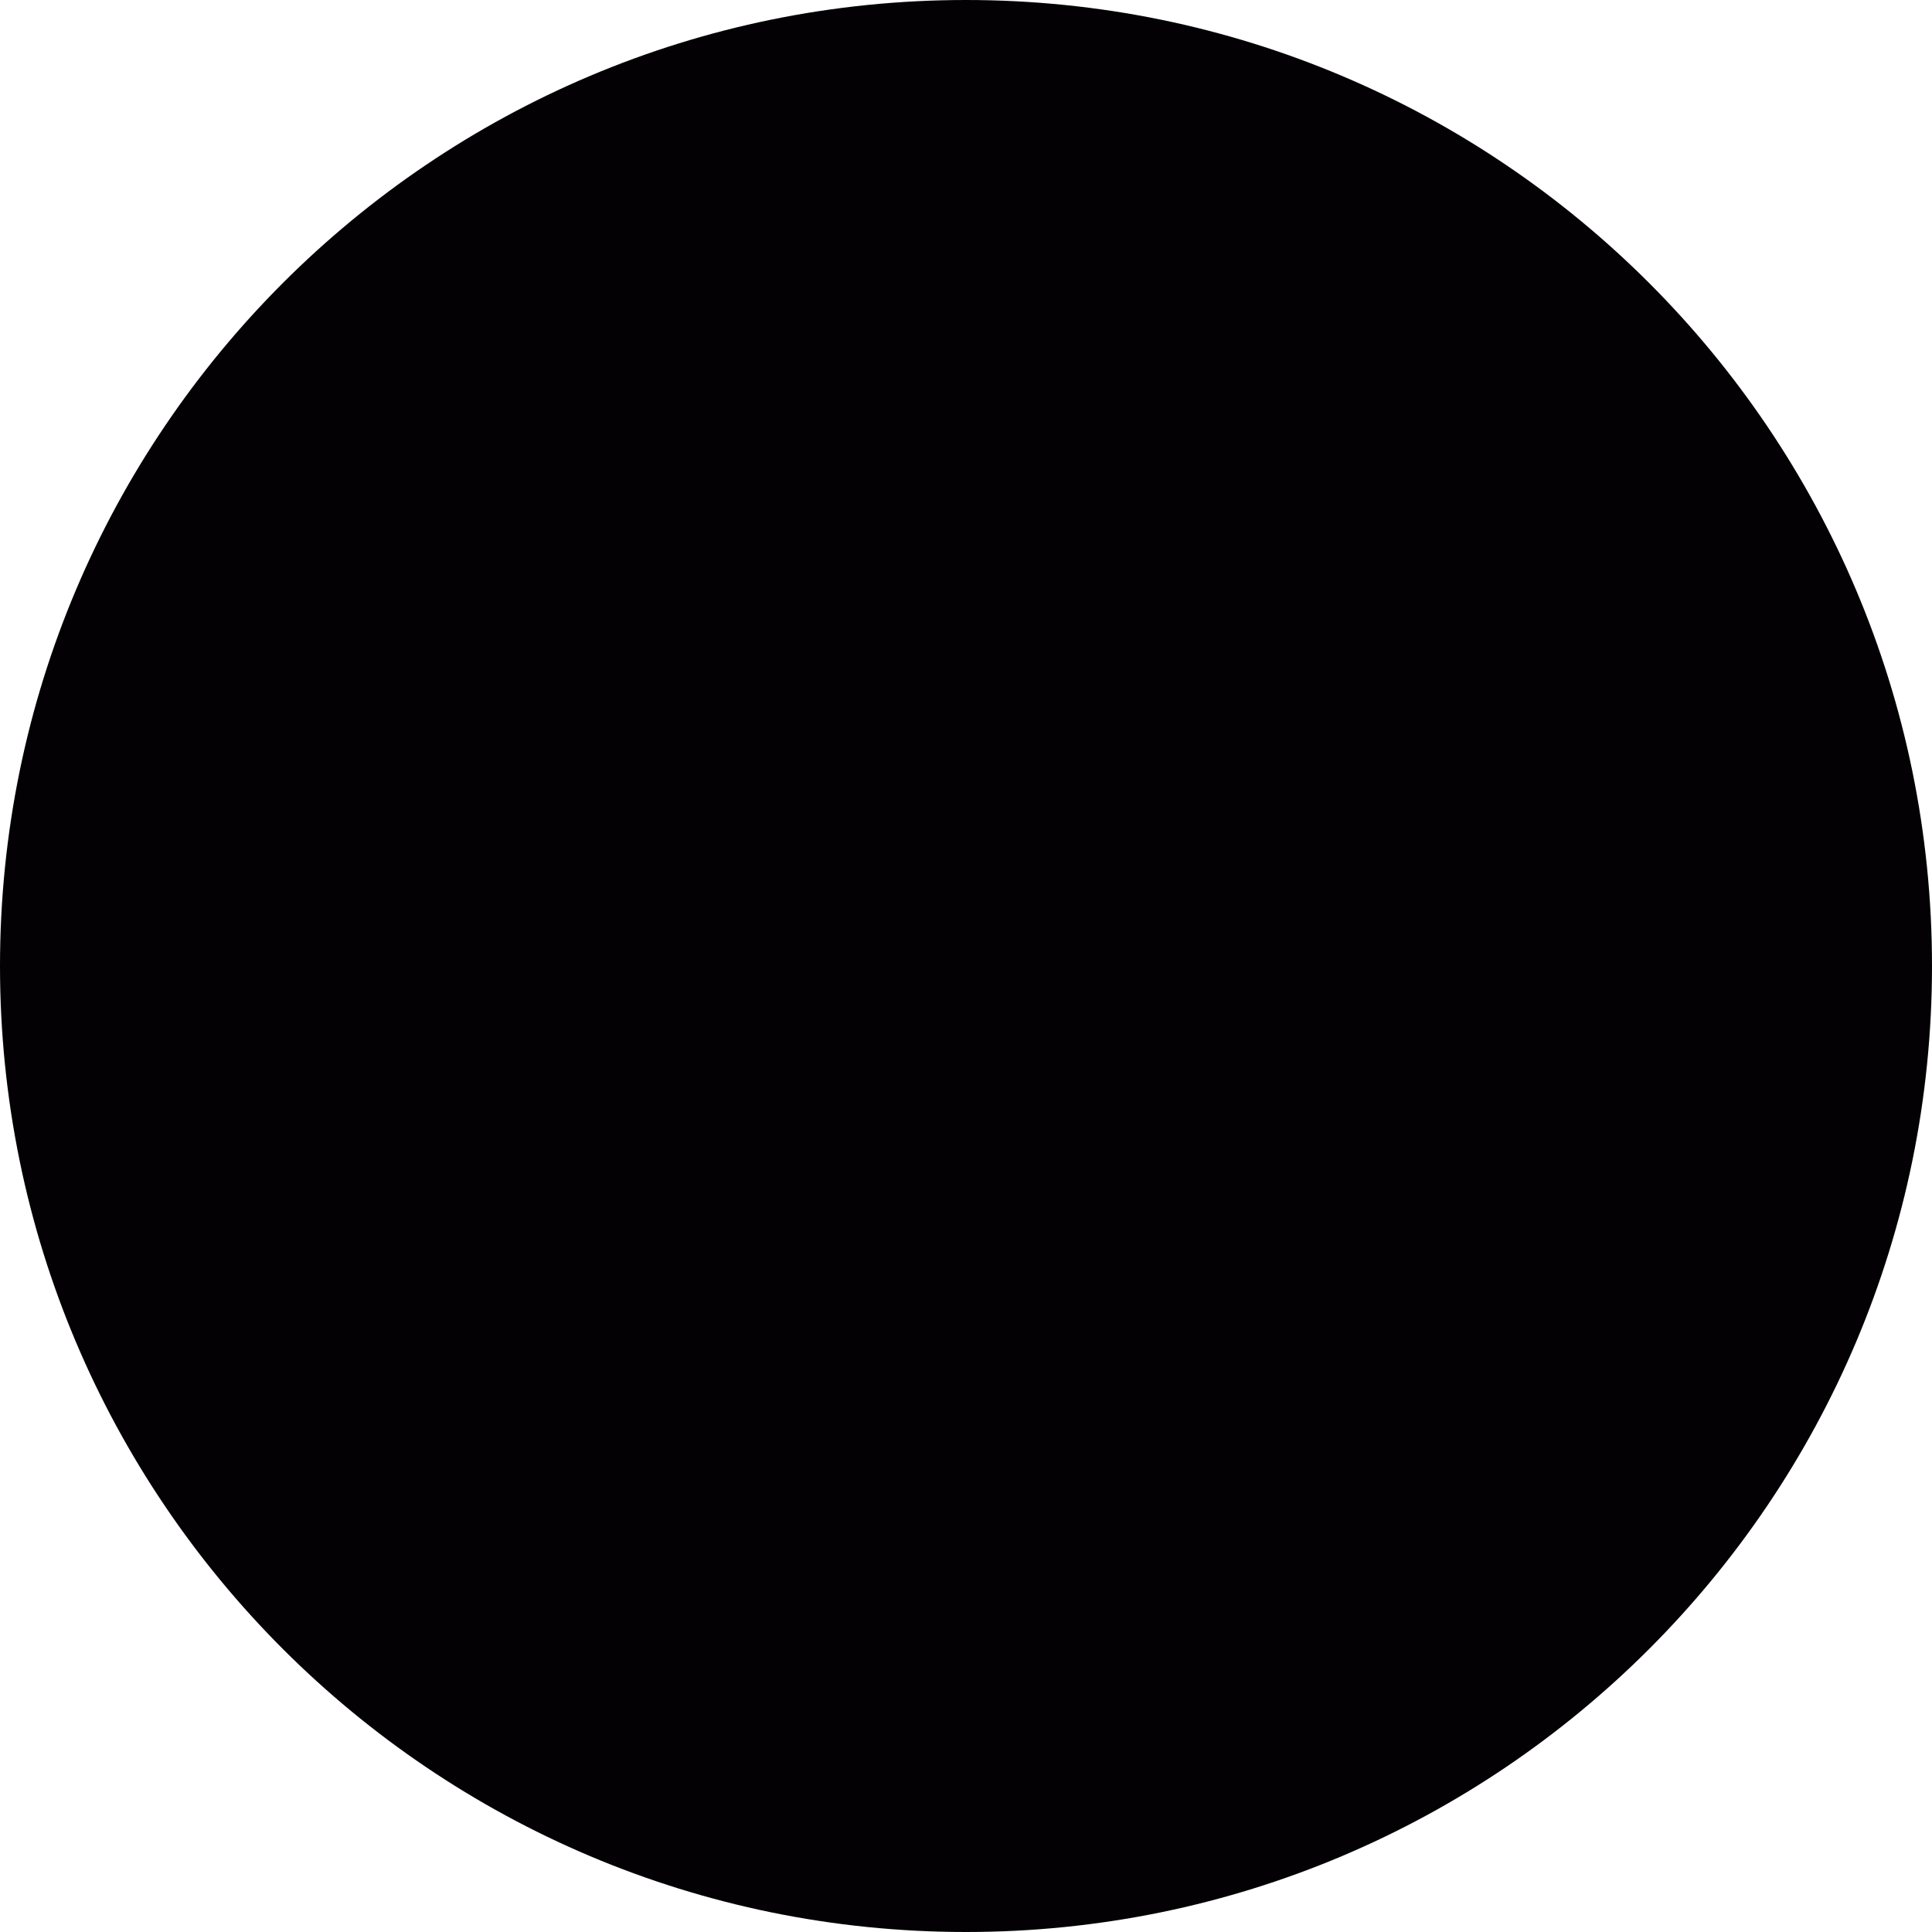
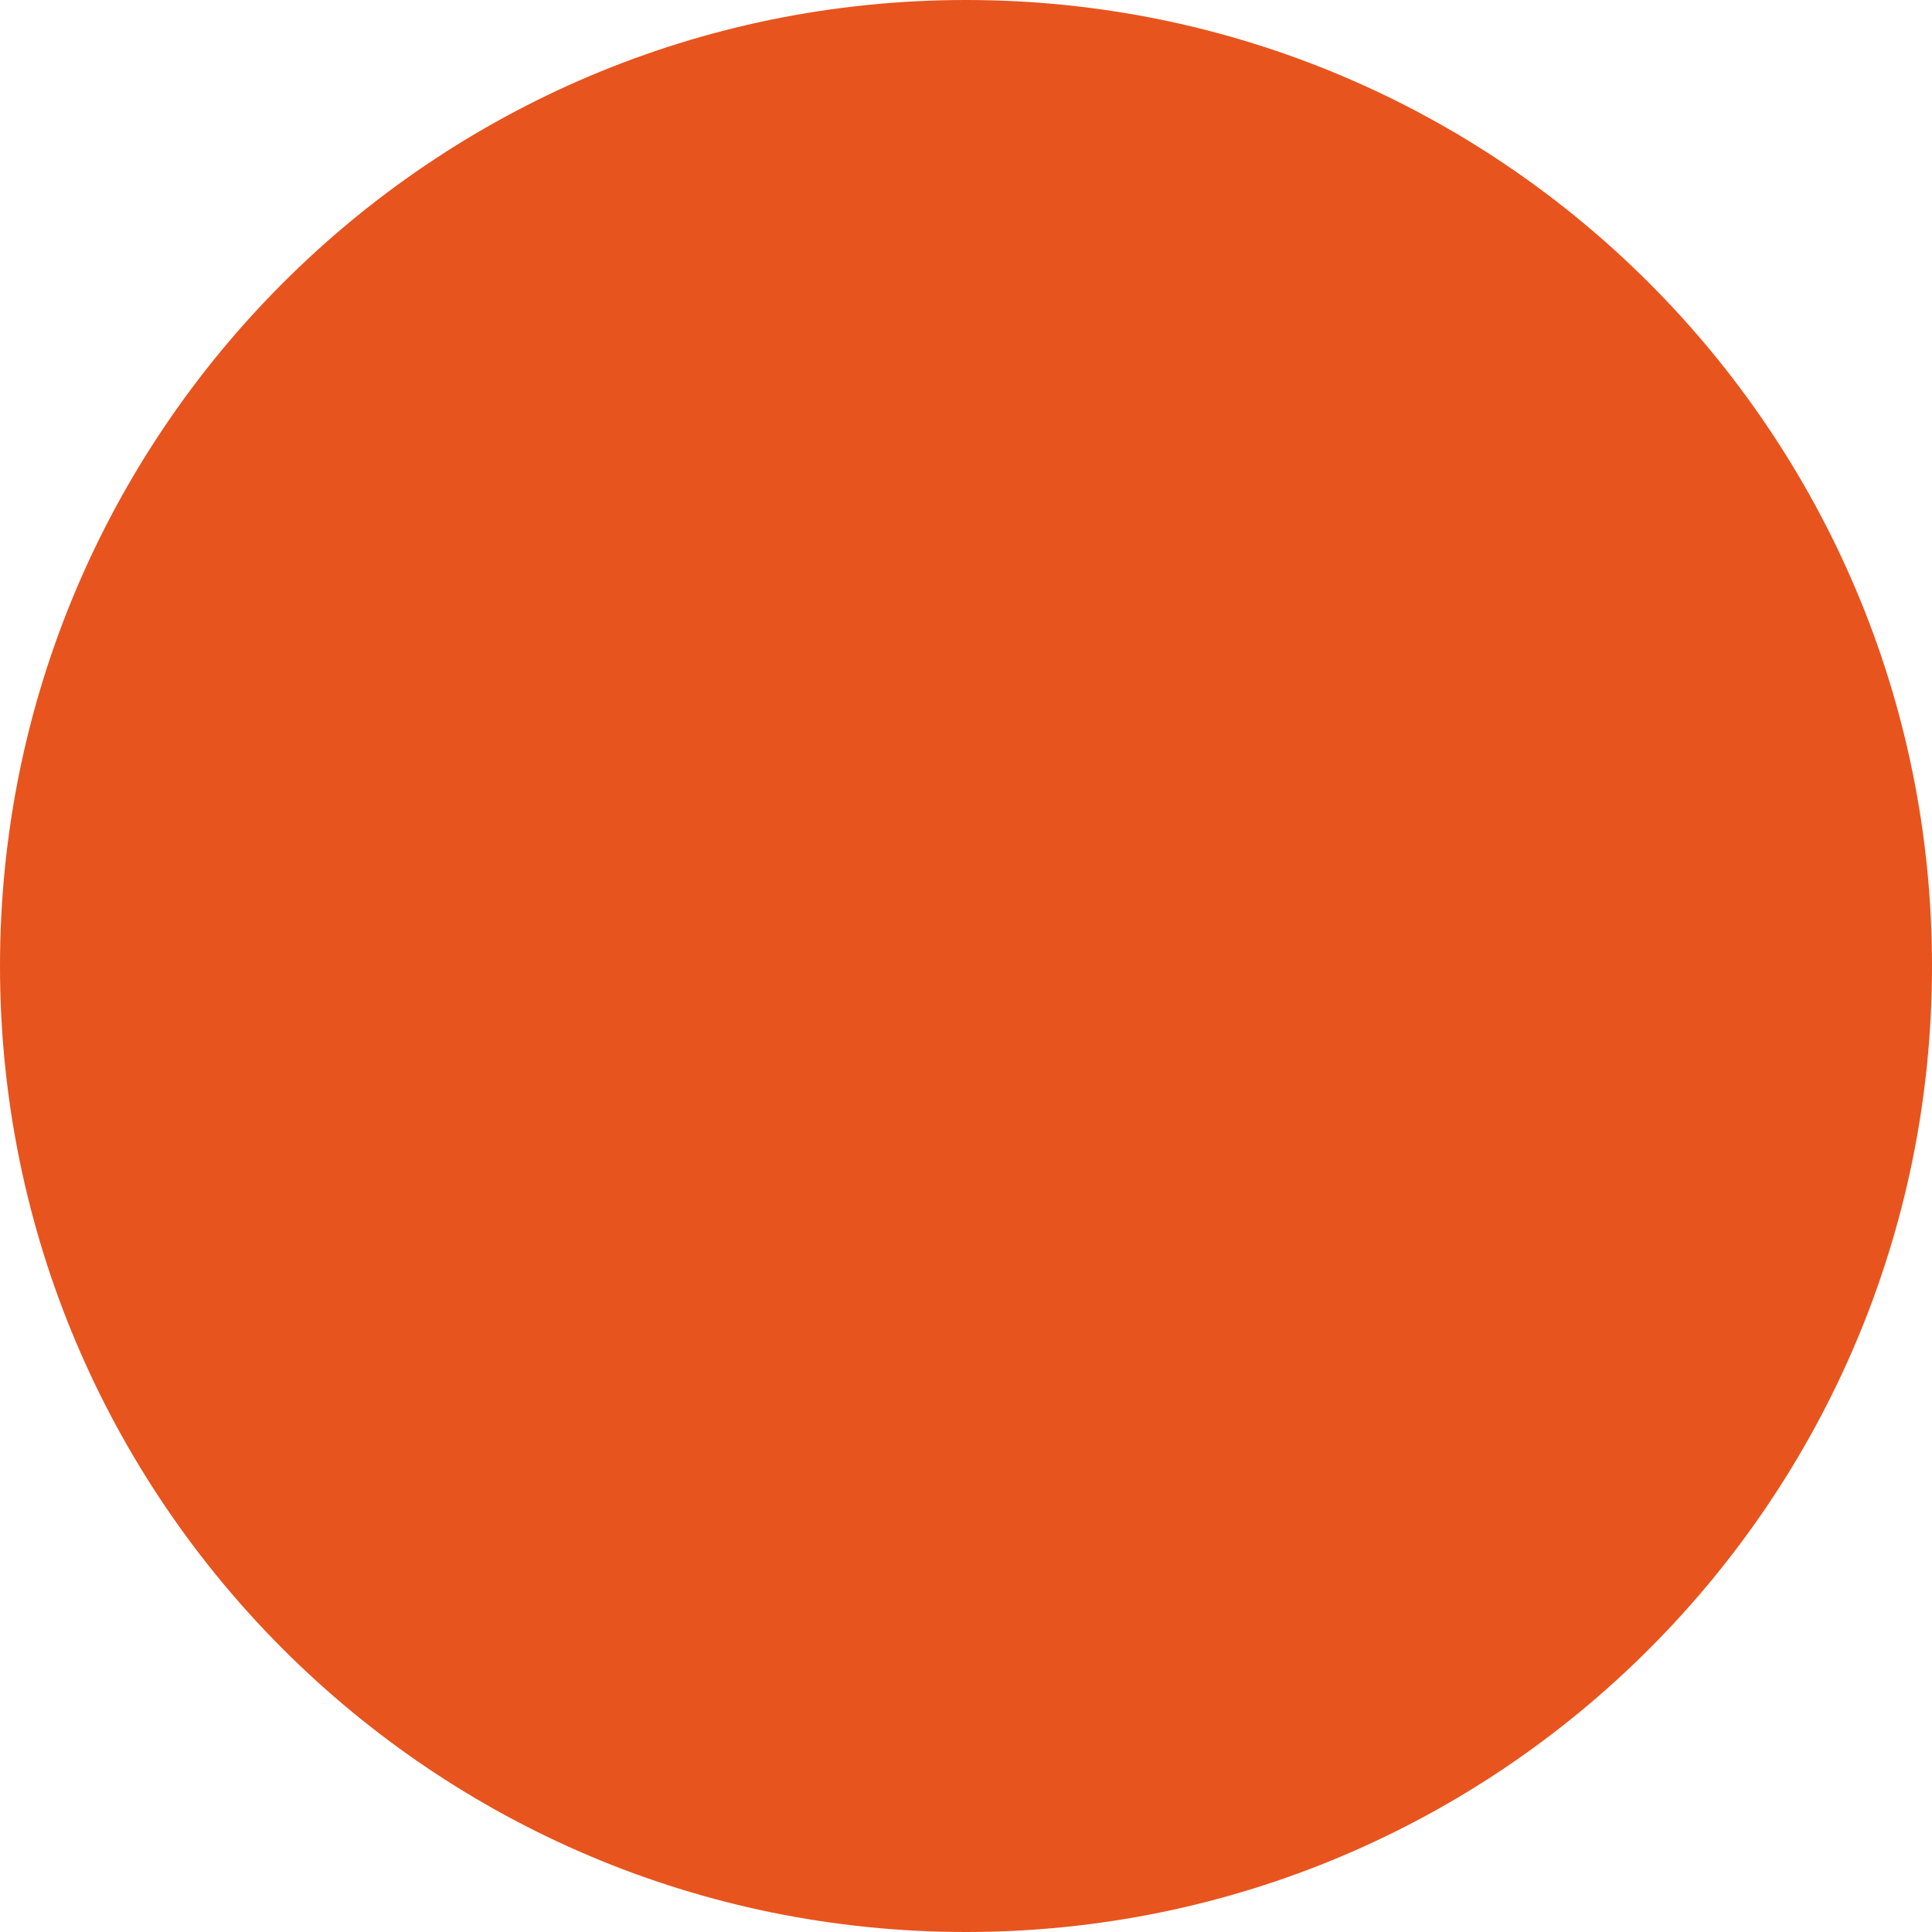
<svg xmlns="http://www.w3.org/2000/svg" version="1.1" id="Capa_1" x="0px" y="0px" viewBox="0 0 13.05 13.05" style="enable-background:new 0 0 13.05 13.05;" xml:space="preserve">
  <g>
-     <circle style="fill:#030104;" cx="6.525" cy="6.525" r="6.525" />
+     <circle style="fill:#e8541e;" cx="6.525" cy="6.525" r="6.525" />
  </g>
  <g>
</g>
  <g>
</g>
  <g>
</g>
  <g>
</g>
  <g>
</g>
  <g>
</g>
  <g>
</g>
  <g>
</g>
  <g>
</g>
  <g>
</g>
  <g>
</g>
  <g>
</g>
  <g>
</g>
  <g>
</g>
  <g>
</g>
</svg>
